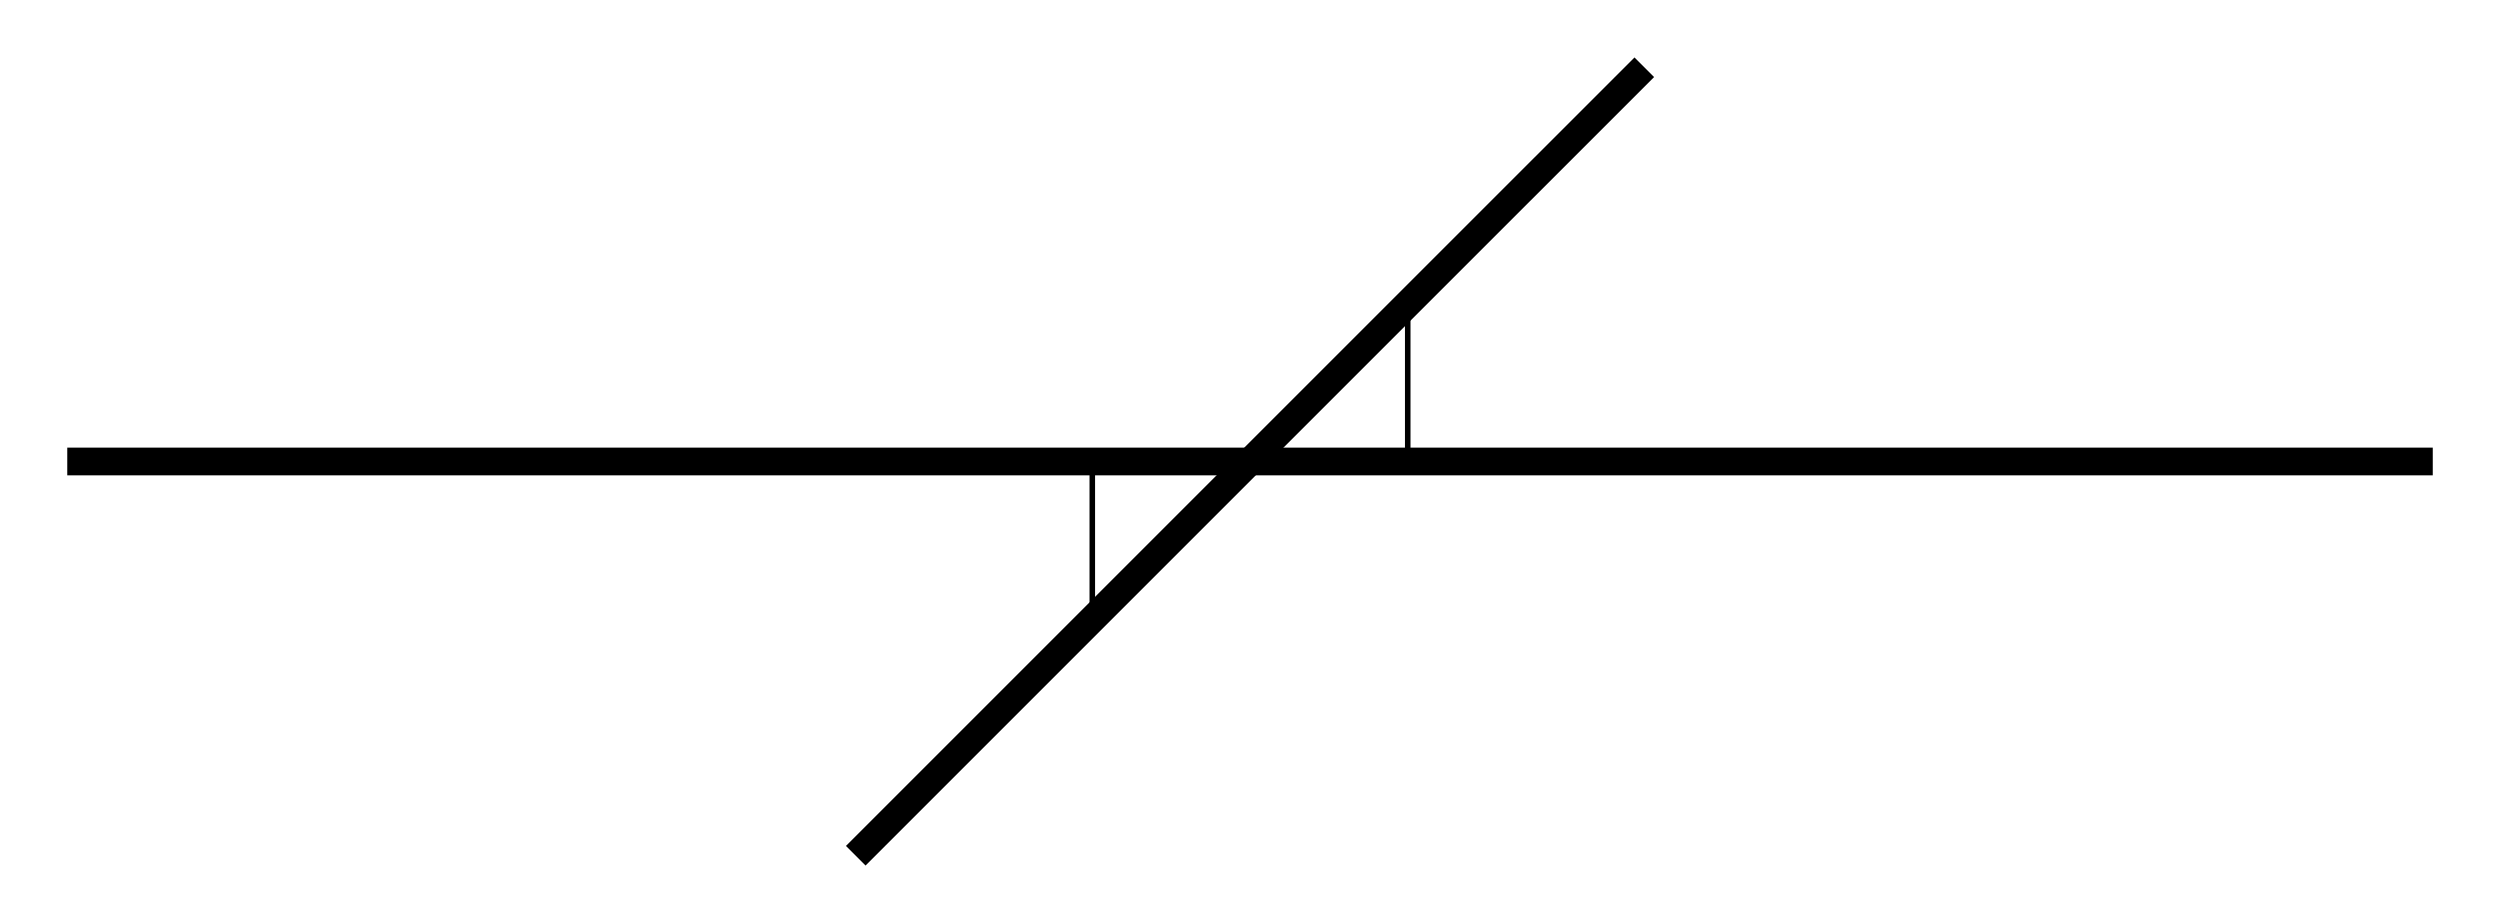
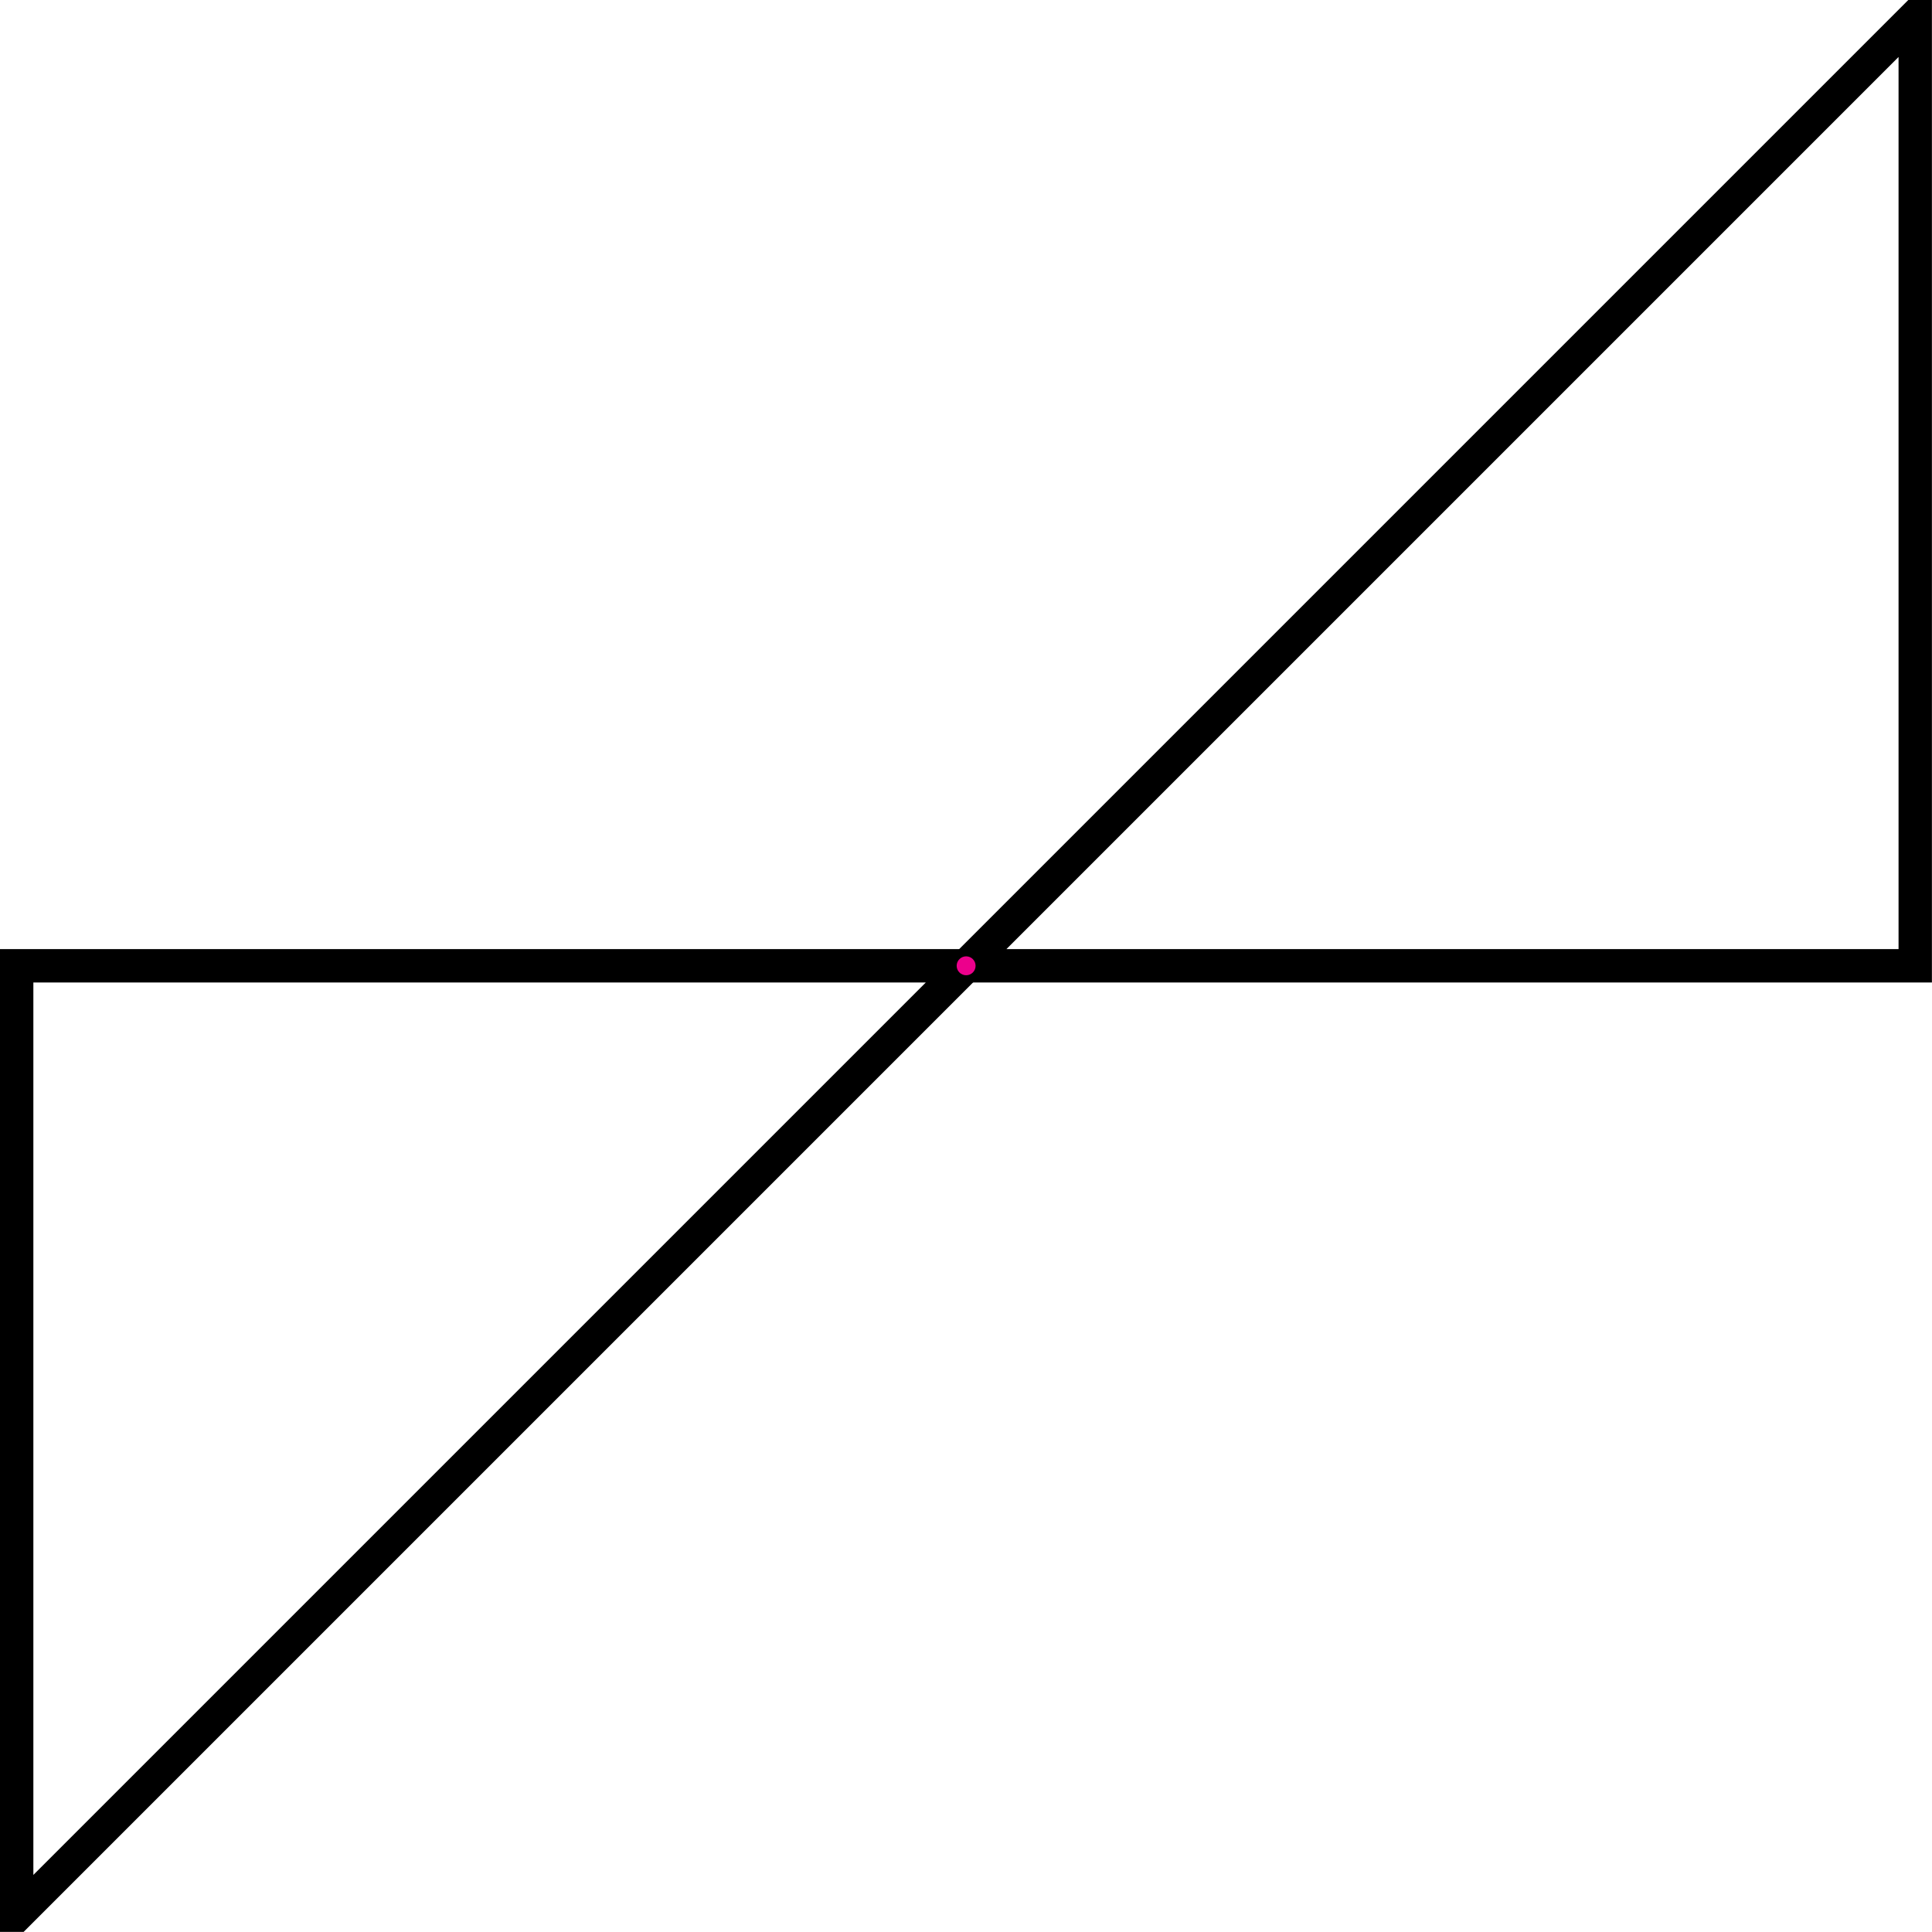
- <svg xmlns="http://www.w3.org/2000/svg" width="179.748pt" height="66.362pt" viewBox="0 0 179.748 66.362" version="1.1">
+ <svg xmlns="http://www.w3.org/2000/svg" width="23.075pt" height="23.075pt" viewBox="0 0 23.075 23.075" version="1.1">
  <defs>
    <clipPath id="clip1">
-       <path d="M 33 5 L 119 5 L 119 66.363 L 33 66.363 Z M 33 5 " />
+       <path d="M 5 0 L 23.074 0 L 23.074 18 L 5 18 Z M 5 0 " />
+     </clipPath>
+     <clipPath id="clip2">
+       <path d="M 0 5 L 18 5 L 18 23.074 L 0 23.074 Z M 0 5 " />
    </clipPath>
  </defs>
  <g id="surface1">
-     <path style="fill:none;stroke-width:1.993;stroke-linecap:butt;stroke-linejoin:miter;stroke:rgb(0%,0%,0%);stroke-opacity:1;stroke-miterlimit:10;" d="M 0.001 0.001 L 170.079 0.001 " transform="matrix(1,0,0,-1,4.835,33.181)" />
-     <path style="fill:none;stroke-width:1.993;stroke-linecap:butt;stroke-linejoin:miter;stroke:rgb(0%,0%,0%);stroke-opacity:1;stroke-miterlimit:10;" d="M 85.04 0.001 L 113.388 28.345 " transform="matrix(1,0,0,-1,4.835,33.181)" />
    <g clip-path="url(#clip1)" clip-rule="nonzero">
-       <path style="fill:none;stroke-width:1.993;stroke-linecap:butt;stroke-linejoin:miter;stroke:rgb(0%,0%,0%);stroke-opacity:1;stroke-miterlimit:10;" d="M 85.04 0.001 L 56.692 -28.346 " transform="matrix(1,0,0,-1,4.835,33.181)" />
+       <path style="fill:none;stroke-width:0.399;stroke-linecap:butt;stroke-linejoin:miter;stroke:rgb(0%,0%,0%);stroke-opacity:1;stroke-miterlimit:10;" d="M 0.001 0.002 L 11.337 0.002 L 11.337 11.338 Z M 0.001 0.002 " transform="matrix(1,0,0,-1,11.538,11.537)" />
    </g>
-     <path style="fill:none;stroke-width:0.399;stroke-linecap:butt;stroke-linejoin:miter;stroke:rgb(0%,0%,0%);stroke-opacity:1;stroke-miterlimit:10;" d="M 85.04 0.001 L 96.38 0.001 L 96.38 11.337 Z M 85.04 0.001 " transform="matrix(1,0,0,-1,4.835,33.181)" />
-     <path style="fill:none;stroke-width:0.399;stroke-linecap:butt;stroke-linejoin:miter;stroke:rgb(0%,0%,0%);stroke-opacity:1;stroke-miterlimit:10;" d="M 85.04 0.001 L 73.7 0.001 L 73.7 -11.339 Z M 85.04 0.001 " transform="matrix(1,0,0,-1,4.835,33.181)" />
+     <g clip-path="url(#clip2)" clip-rule="nonzero">
+       <path style="fill:none;stroke-width:0.399;stroke-linecap:butt;stroke-linejoin:miter;stroke:rgb(0%,0%,0%);stroke-opacity:1;stroke-miterlimit:10;" d="M 0.001 0.002 L -11.339 0.002 L -11.339 -11.338 Z M 0.001 0.002 " transform="matrix(1,0,0,-1,11.538,11.537)" />
+     </g>
+     <path style=" stroke:none;fill-rule:nonzero;fill:rgb(92.549%,0%,54.9%);fill-opacity:1;" d="M 11.652 11.535 C 11.652 11.473 11.602 11.422 11.539 11.422 C 11.477 11.422 11.426 11.473 11.426 11.535 C 11.426 11.598 11.477 11.648 11.539 11.648 C 11.602 11.648 11.652 11.598 11.652 11.535 Z M 11.652 11.535 " />
  </g>
</svg>
